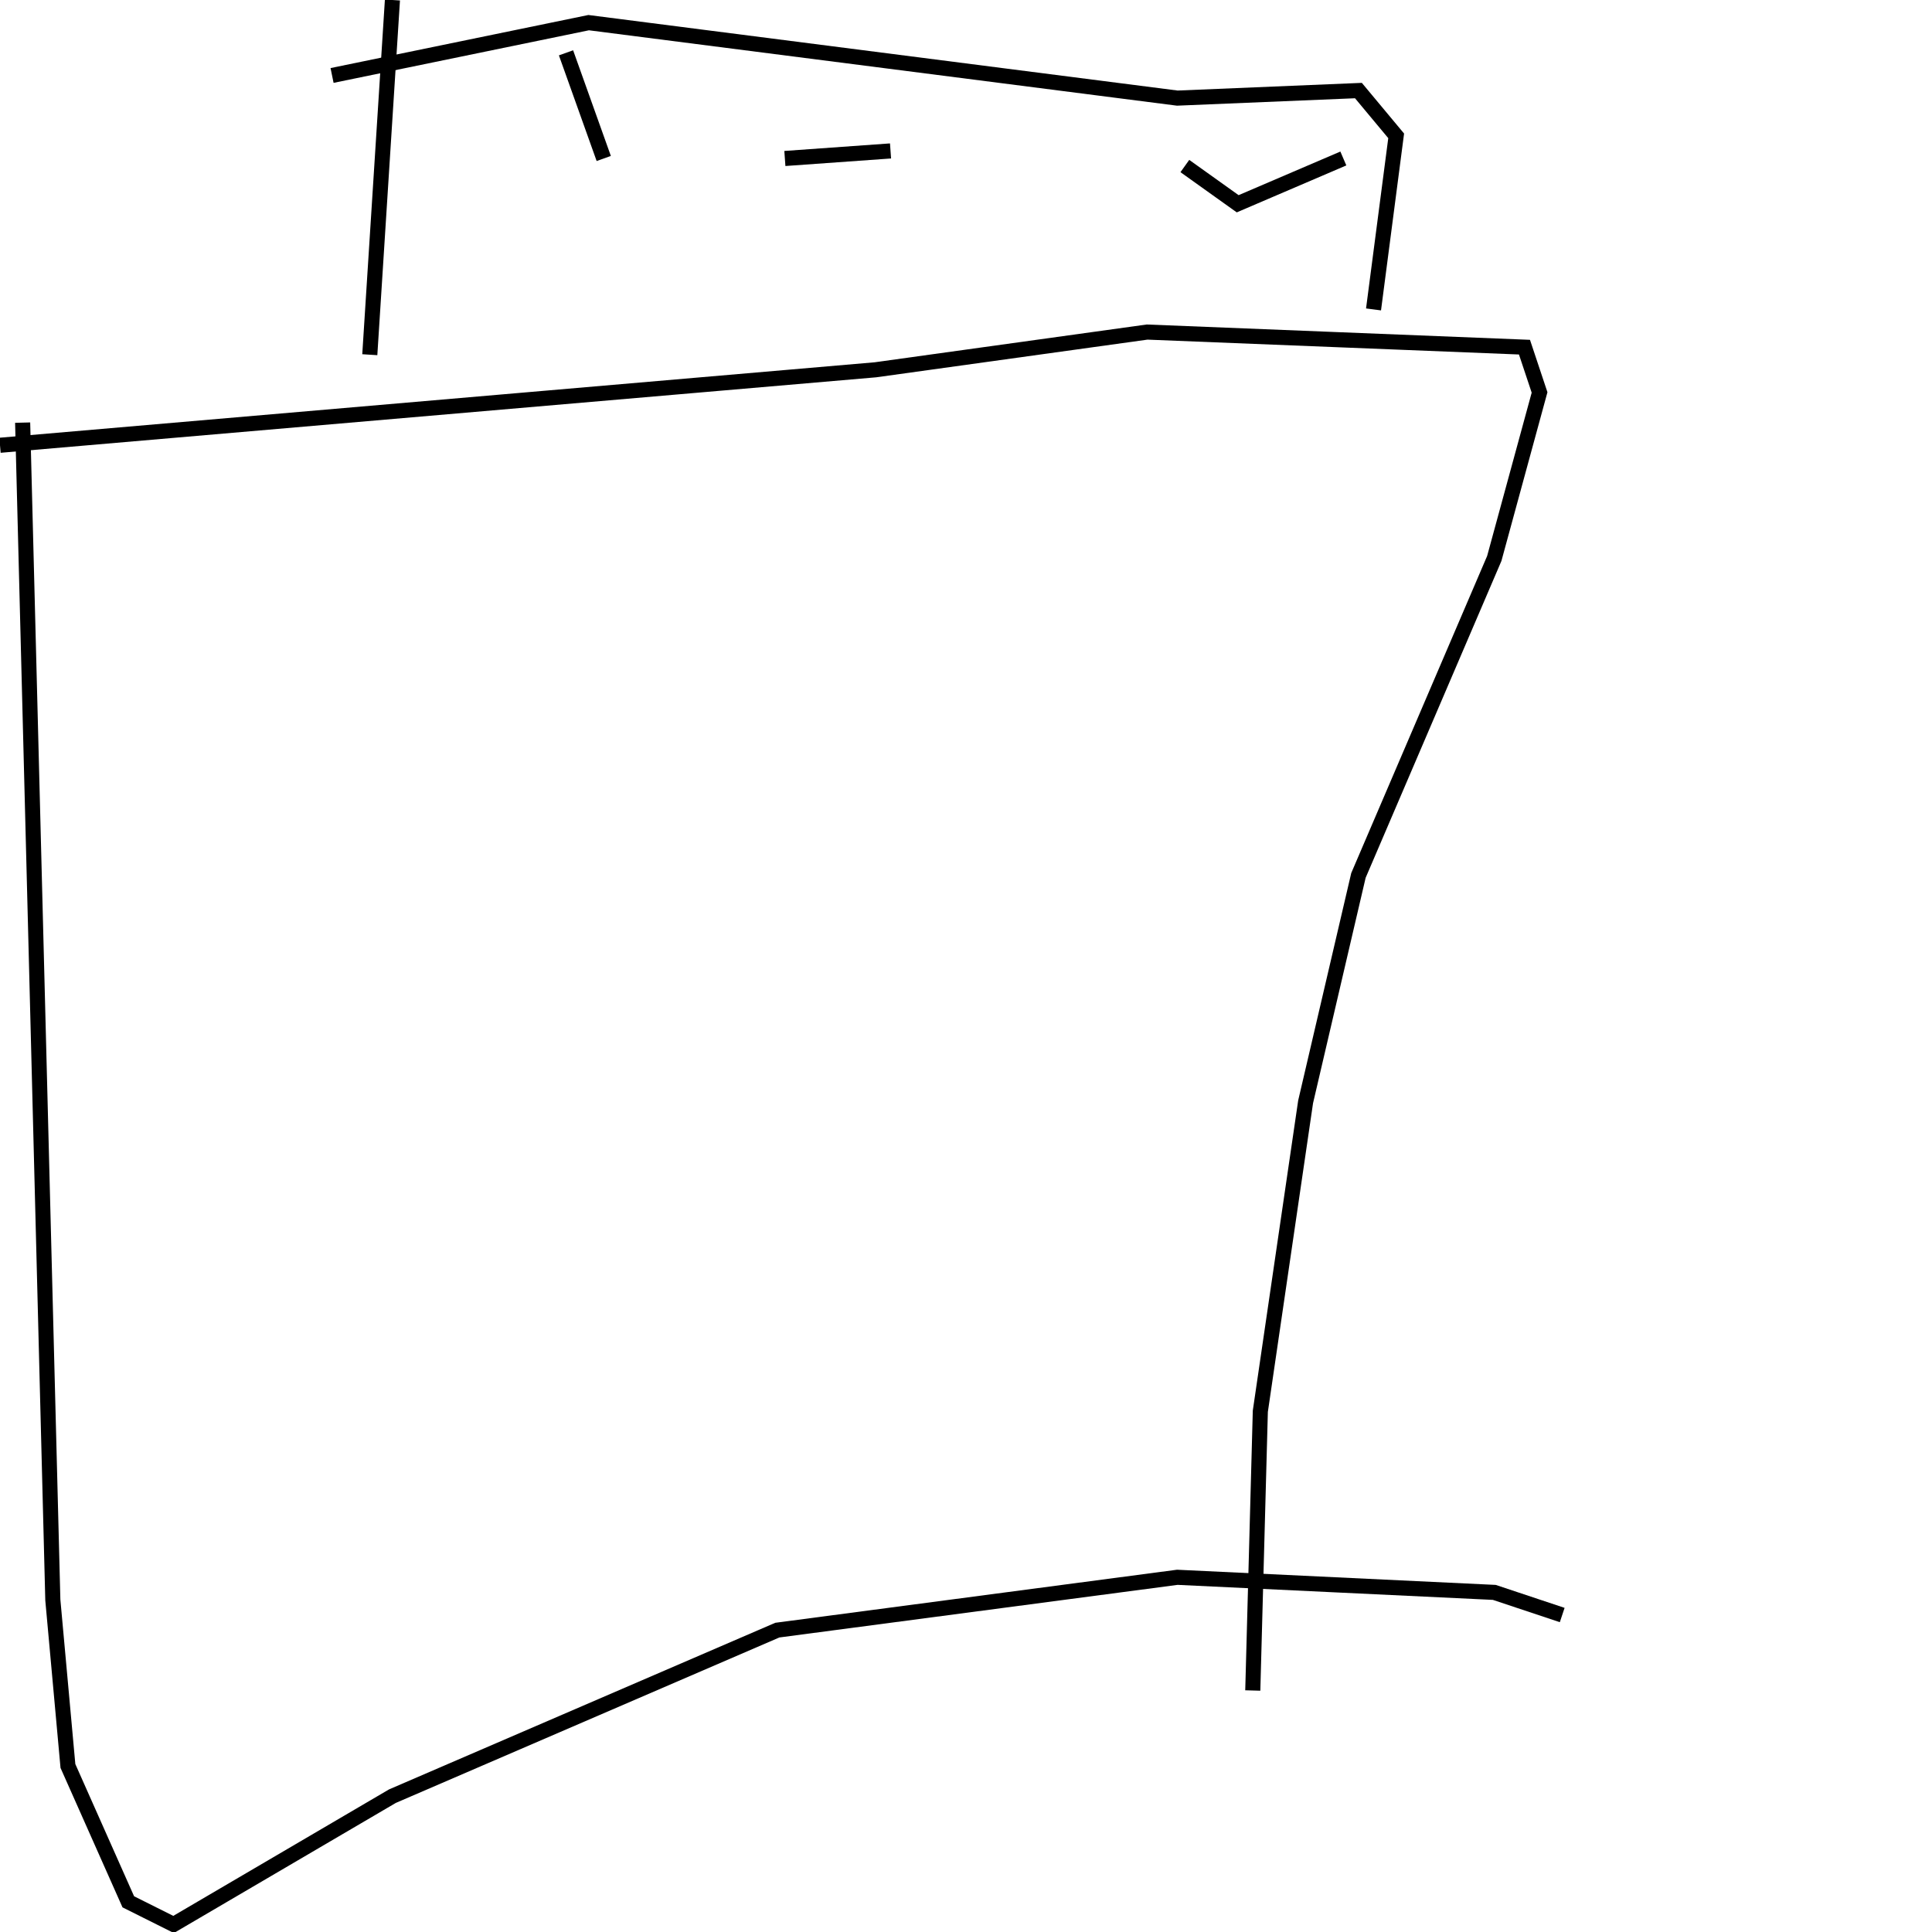
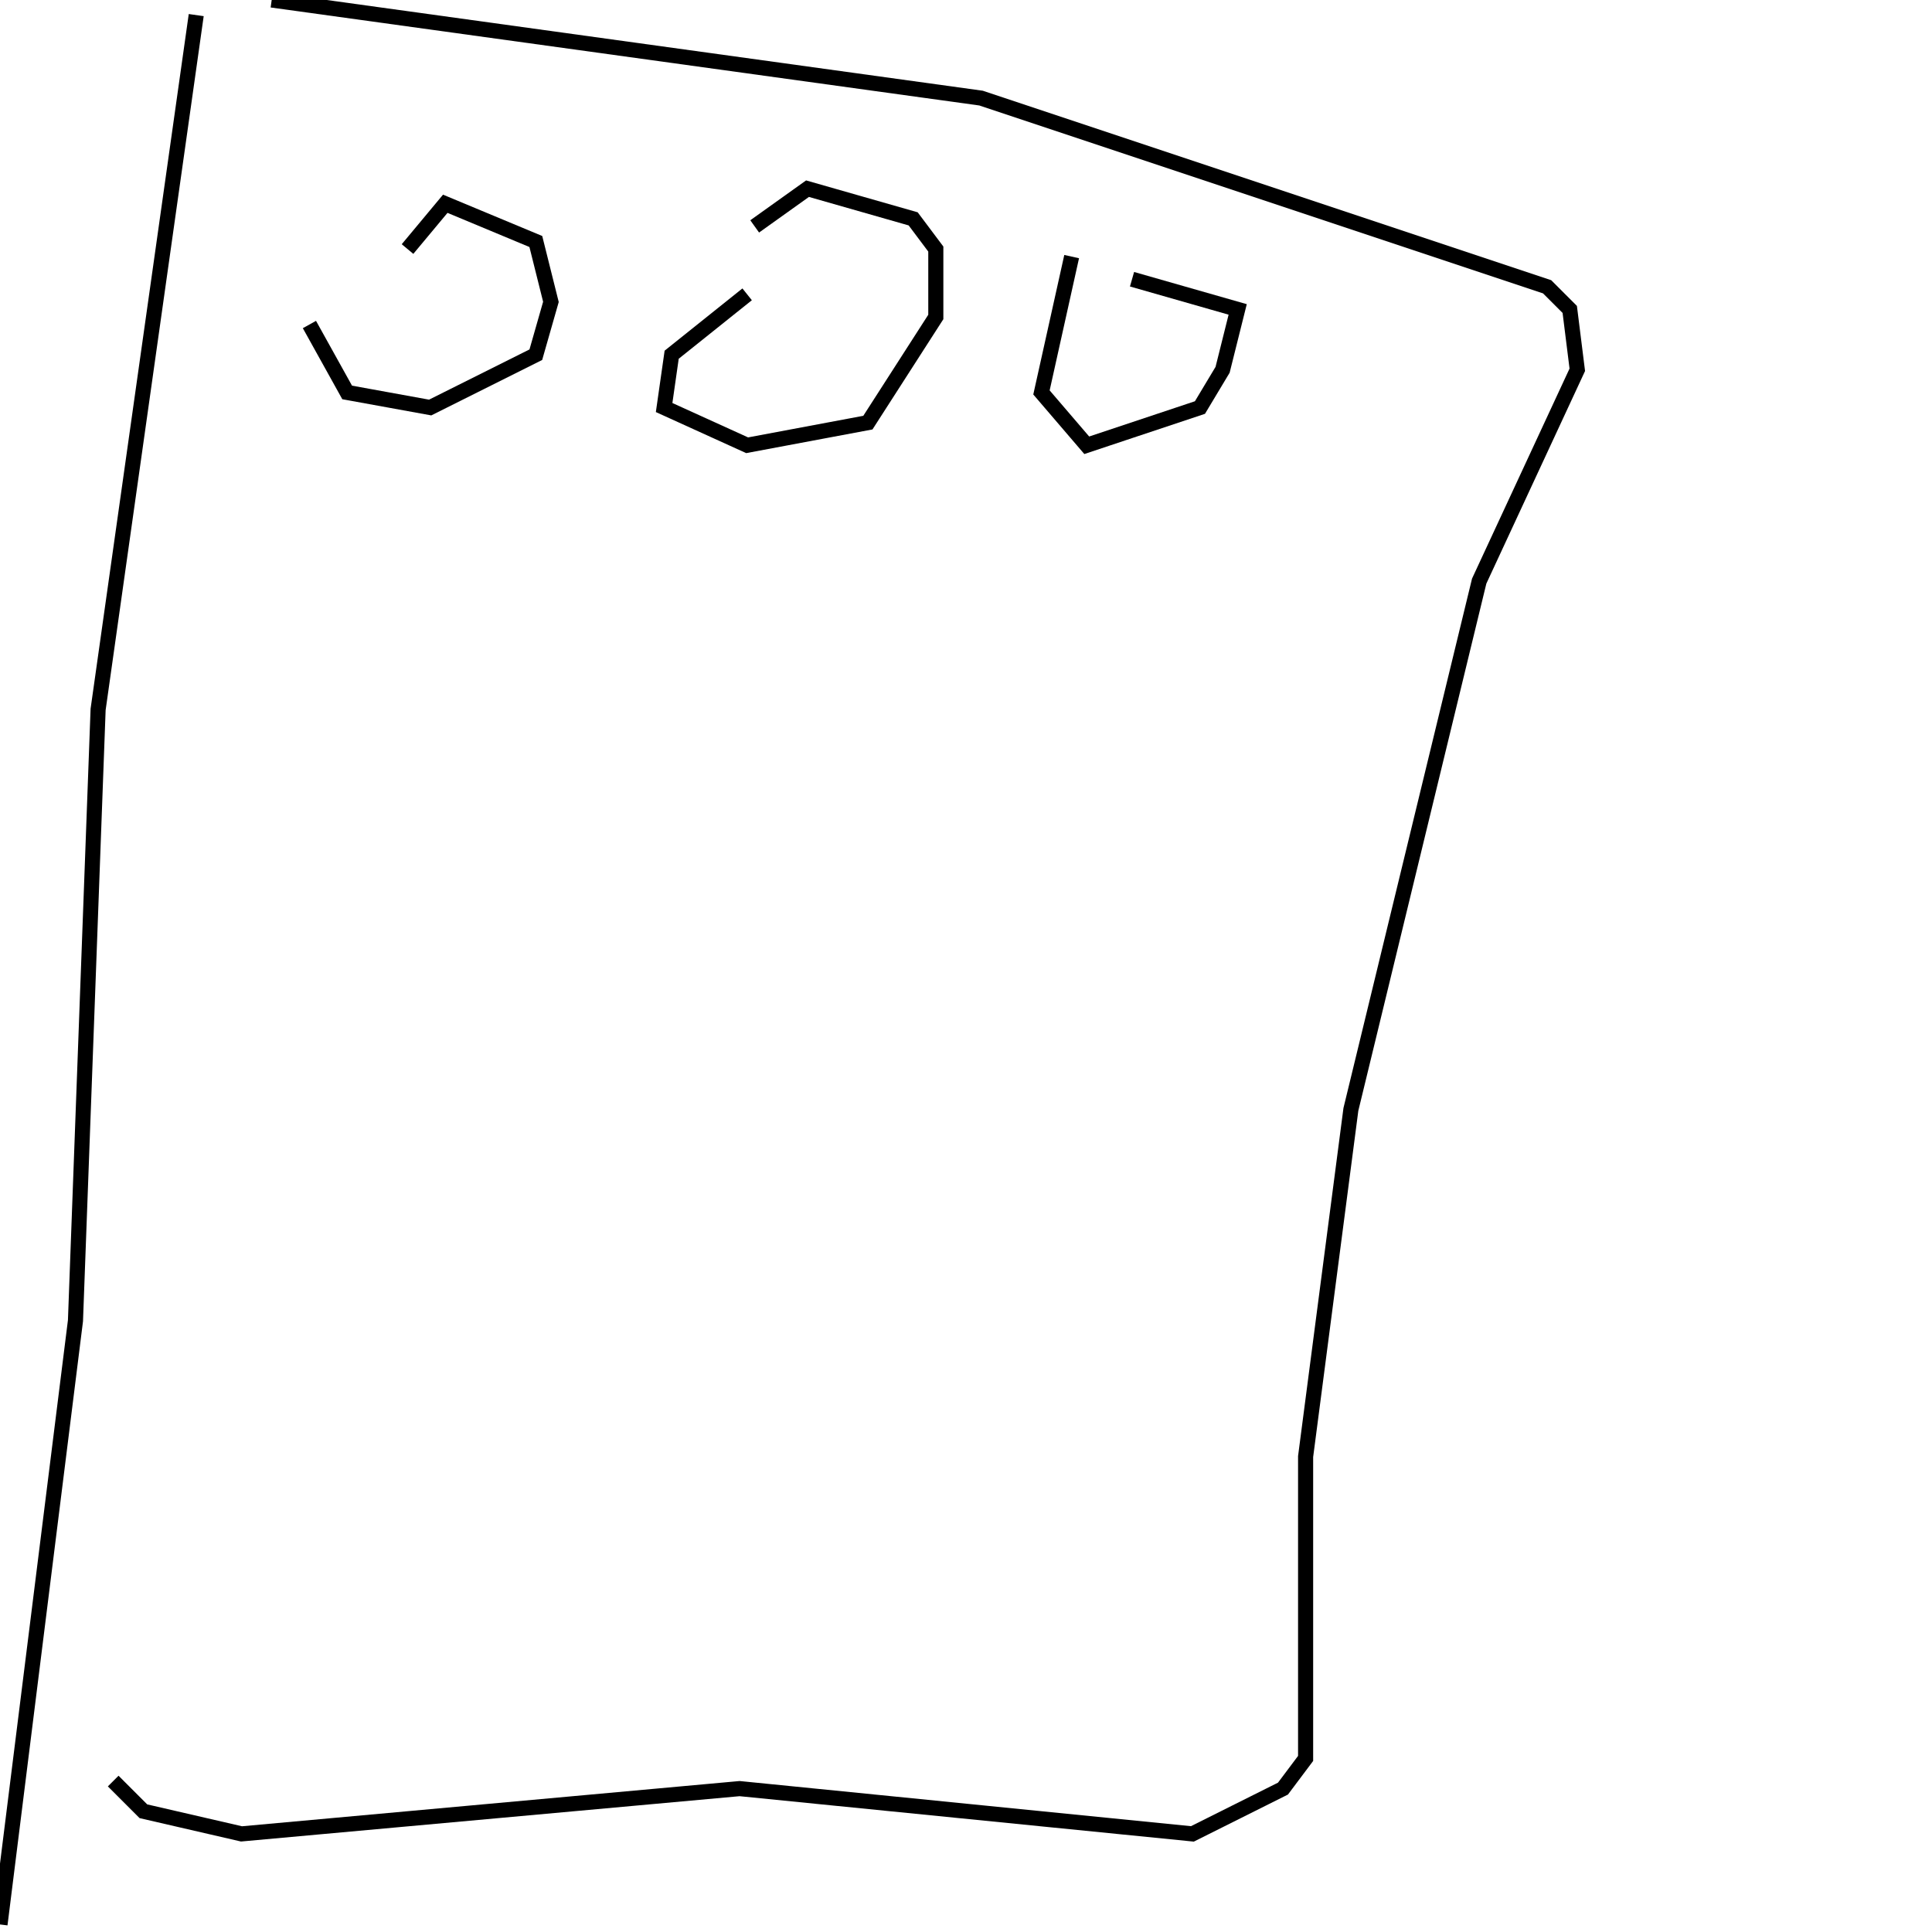
<svg xmlns="http://www.w3.org/2000/svg" baseProfile="full" height="256" version="1.1" width="256">
  <defs />
-   <polyline fill="none" points="52,0 49,47" stroke="rgb(0%,0%,0%)" stroke-width="2" />
-   <polyline fill="none" points="44,10 78,3 156,13 180,12 185,18 182,41" stroke="rgb(0%,0%,0%)" stroke-width="2" />
-   <polyline fill="none" points="0,59 116,49 152,44 202,46 204,52 198,74 180,116 173,146 167,187 166,224" stroke="rgb(0%,0%,0%)" stroke-width="2" />
-   <polyline fill="none" points="3,56 7,212 9,234 17,252 23,255 52,238 103,216 156,209 198,211 207,214" stroke="rgb(0%,0%,0%)" stroke-width="2" />
-   <polyline fill="none" points="75,7 80,21" stroke="rgb(0%,0%,0%)" stroke-width="2" />
-   <polyline fill="none" points="104,21 118,20" stroke="rgb(0%,0%,0%)" stroke-width="2" />
-   <polyline fill="none" points="157,22 164,27 178,21" stroke="rgb(0%,0%,0%)" stroke-width="2" />
+   <polyline fill="none" points="26,2 13,94 10,175 0,255" stroke="rgb(0%,0%,0%)" stroke-width="2" />
+   <polyline fill="none" points="36,0 130,13 205,38 208,41 209,49 196,77 179,147 173,193 173,233 170,237 158,243 98,237 32,243 19,240 15,236" stroke="rgb(0%,0%,0%)" stroke-width="2" />
+   <polyline fill="none" points="41,43 46,52 57,54 71,47 73,40 71,32 59,27 54,33" stroke="rgb(0%,0%,0%)" stroke-width="2" />
+   <polyline fill="none" points="99,39 89,47 88,54 99,59 115,56 124,42 124,33 121,29 107,25 100,30" stroke="rgb(0%,0%,0%)" stroke-width="2" />
+   <polyline fill="none" points="142,34 138,52 144,59 159,54 162,49 164,41 150,37" stroke="rgb(0%,0%,0%)" stroke-width="2" />
</svg>
